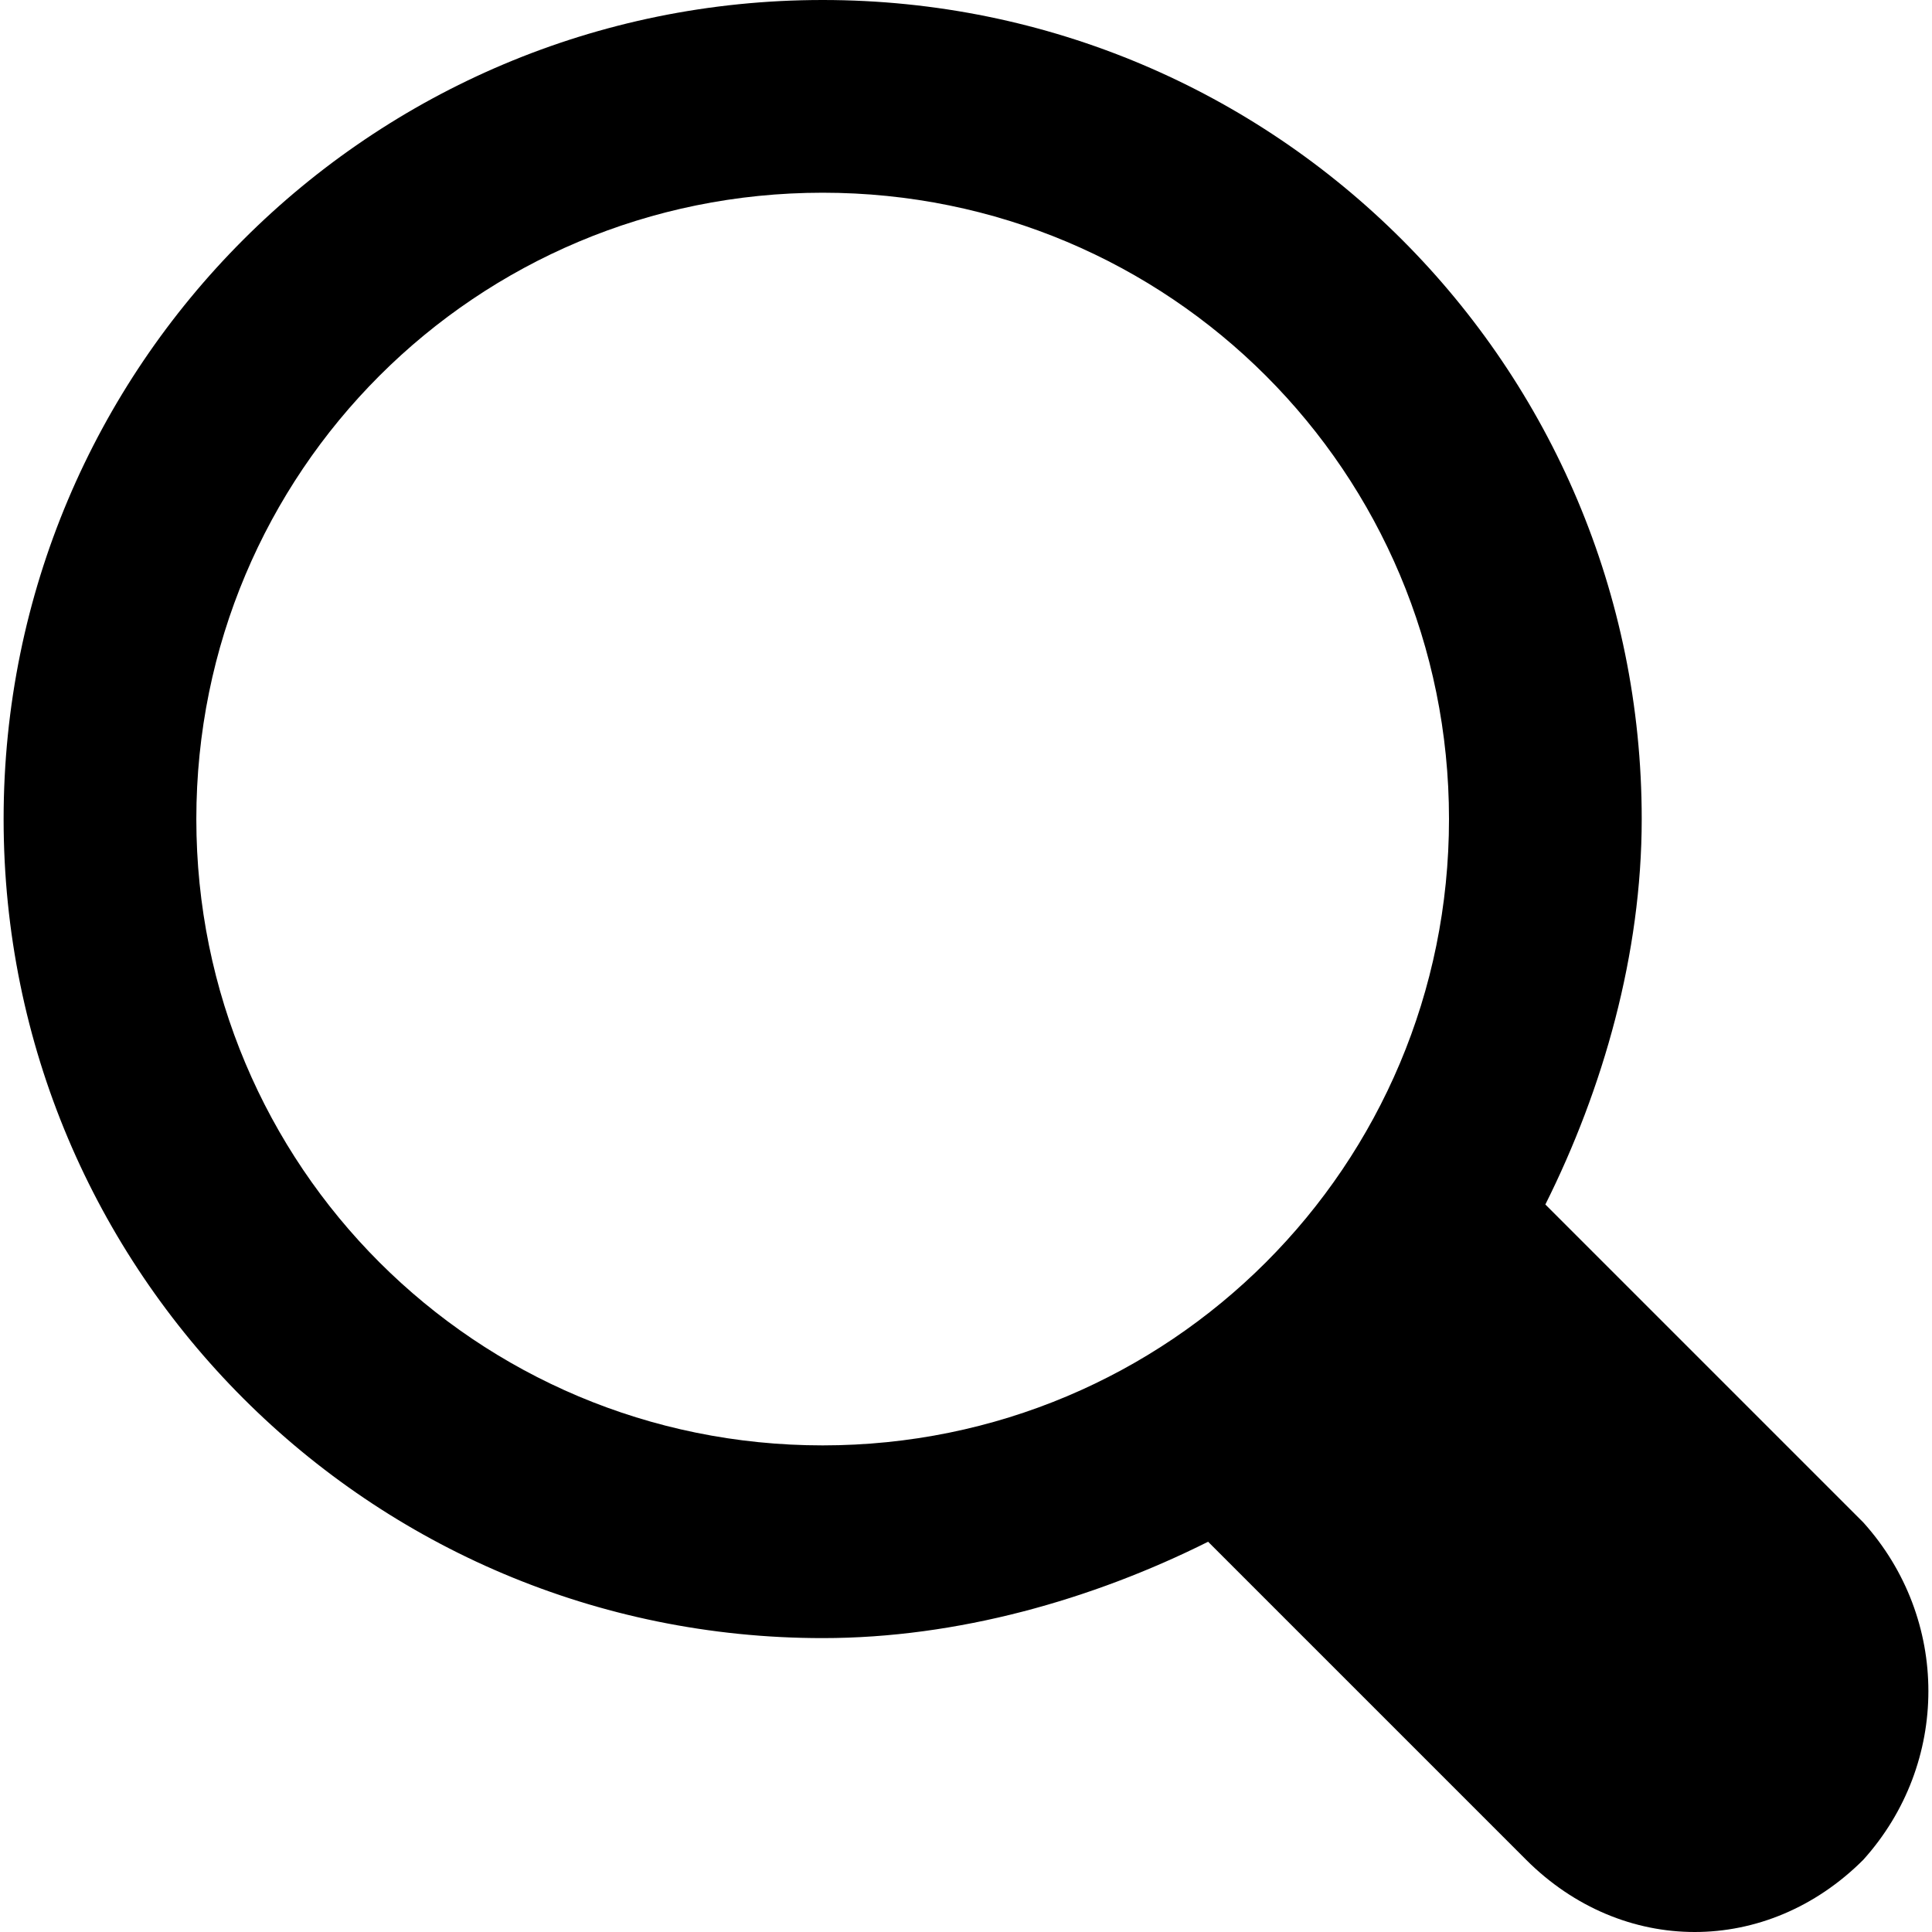
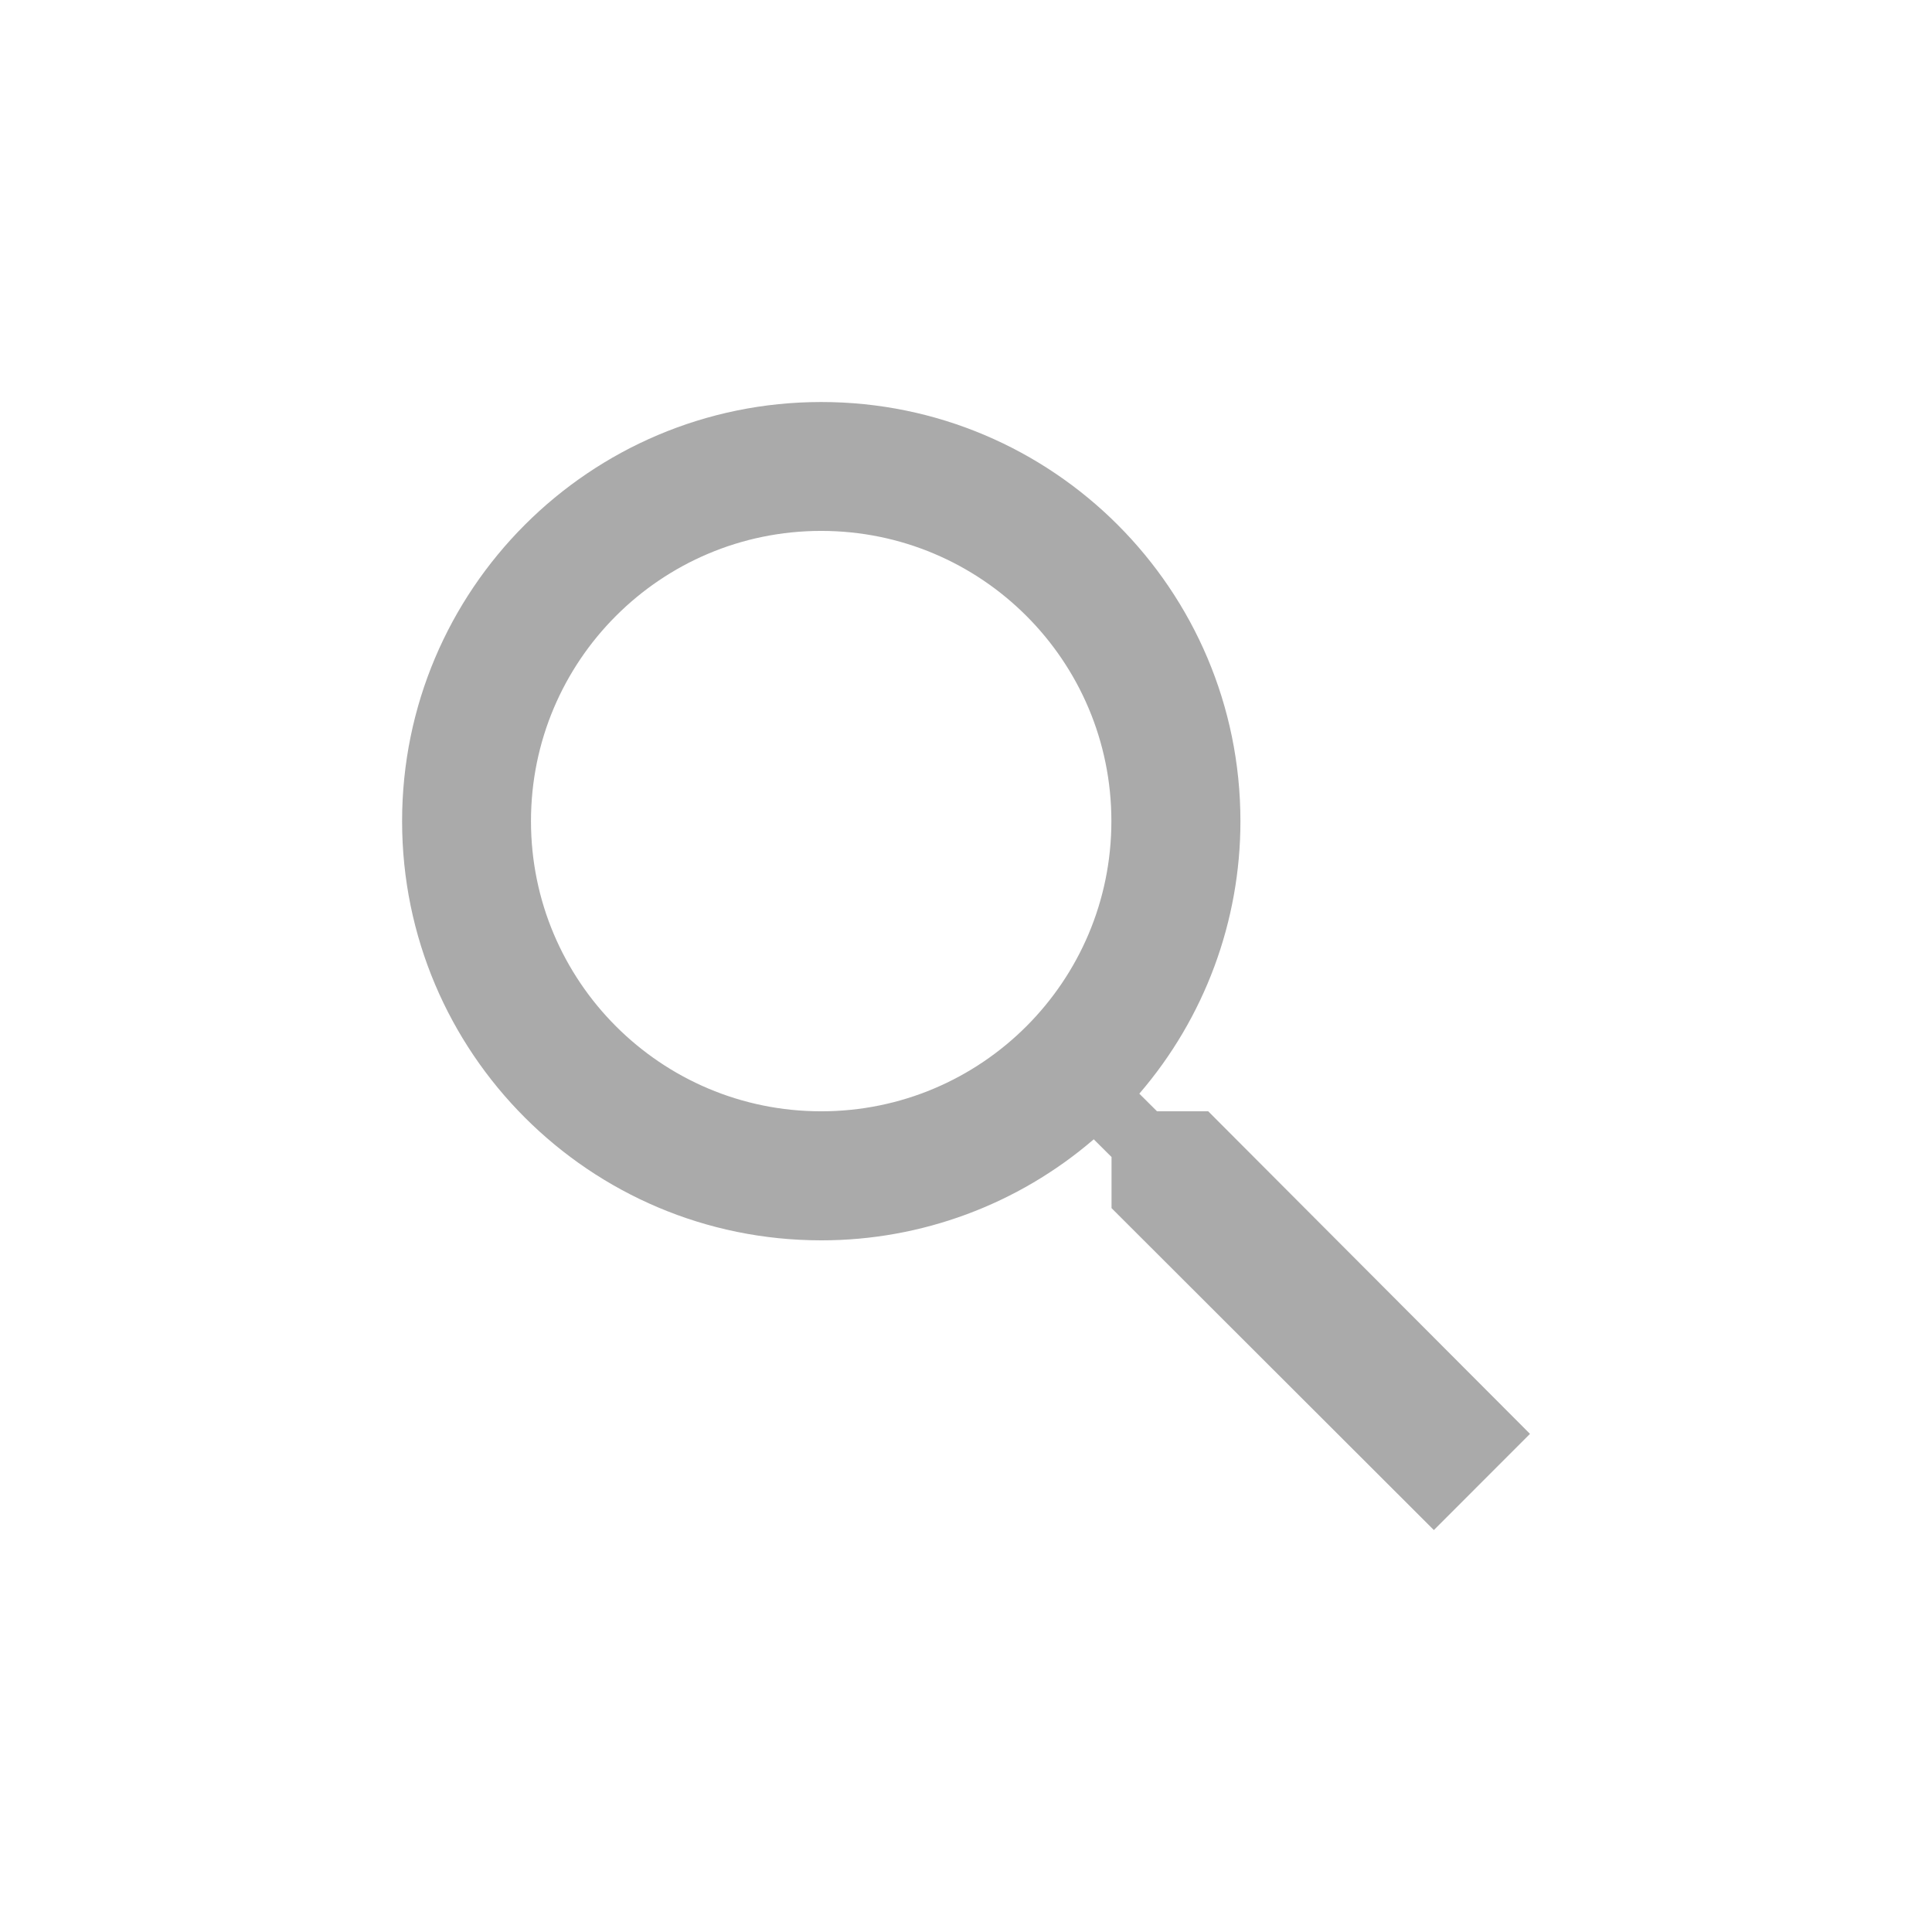
- <svg xmlns="http://www.w3.org/2000/svg" version="1.1" id="Capa_1" x="0px" y="0px" viewBox="0 0 513.28 513.28" style="enable-background:new 0 0 513.28 513.28;" xml:space="preserve">
-   <g>
-     <g>
-       <path d="M495.04,404.48L410.56,320c15.36-30.72,25.6-66.56,25.6-102.4C436.16,97.28,338.88,0,218.56,0S0.96,97.28,0.96,217.6    s97.28,217.6,217.6,217.6c35.84,0,71.68-10.24,102.4-25.6l84.48,84.48c25.6,25.6,64,25.6,89.6,0    C518.08,468.48,518.08,430.08,495.04,404.48z M218.56,384c-92.16,0-166.4-74.24-166.4-166.4S126.4,51.2,218.56,51.2    s166.4,74.24,166.4,166.4S310.72,384,218.56,384z" />
-     </g>
-   </g>
-   <g>
- </g>
-   <g>
- </g>
-   <g>
- </g>
-   <g>
- </g>
-   <g>
- </g>
-   <g>
- </g>
-   <g>
- </g>
-   <g>
- </g>
-   <g>
- </g>
-   <g>
- </g>
-   <g>
- </g>
-   <g>
- </g>
-   <g>
- </g>
-   <g>
- </g>
-   <g>
- </g>
+ <svg xmlns="http://www.w3.org/2000/svg" viewBox="0 0 24 24" width="24" height="24">
+   <path fill="#aaa" d="M15.009 13.805h-.636l-.22-.219a5.184 5.184 0 0 0 1.256-3.386 5.207 5.207 0 1 0-5.207 5.208 5.183 5.183 0 0 0 3.385-1.255l.221.22v.635l4.004 3.999 1.194-1.195-3.997-4.007zm-4.808 0a3.605 3.605 0 1 1 0-7.21 3.605 3.605 0 0 1 0 7.21z" />
</svg>
